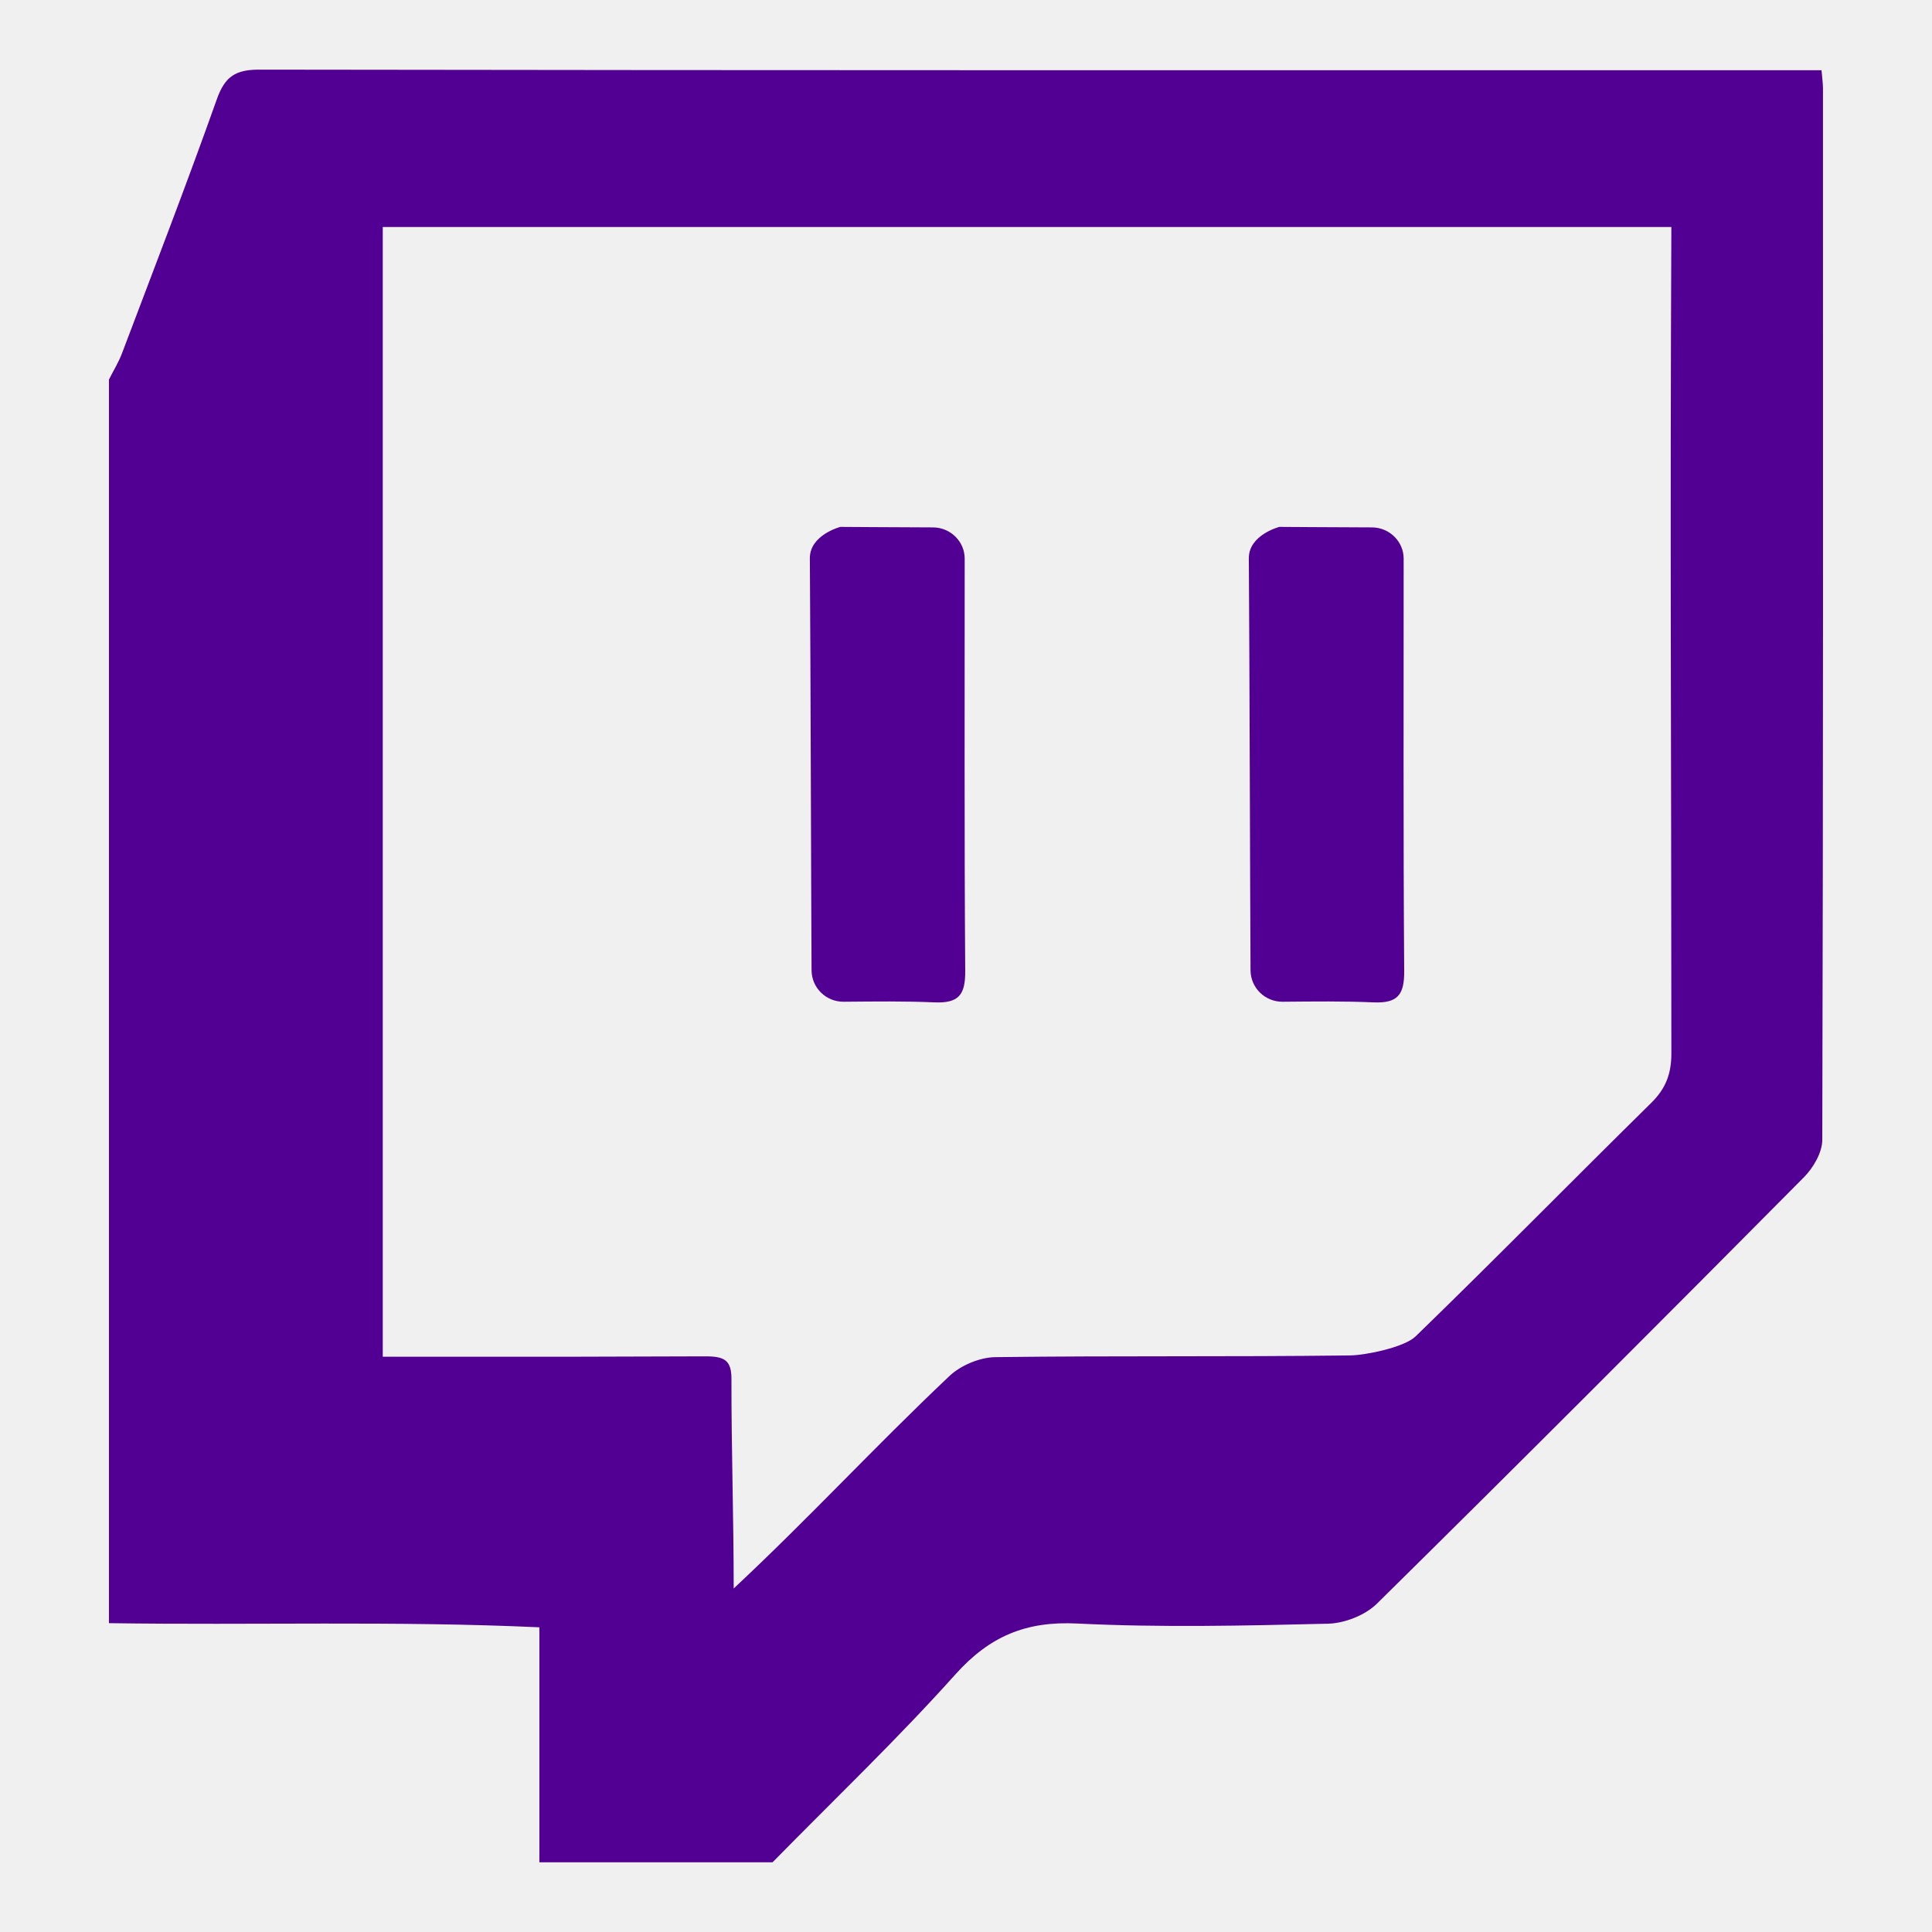
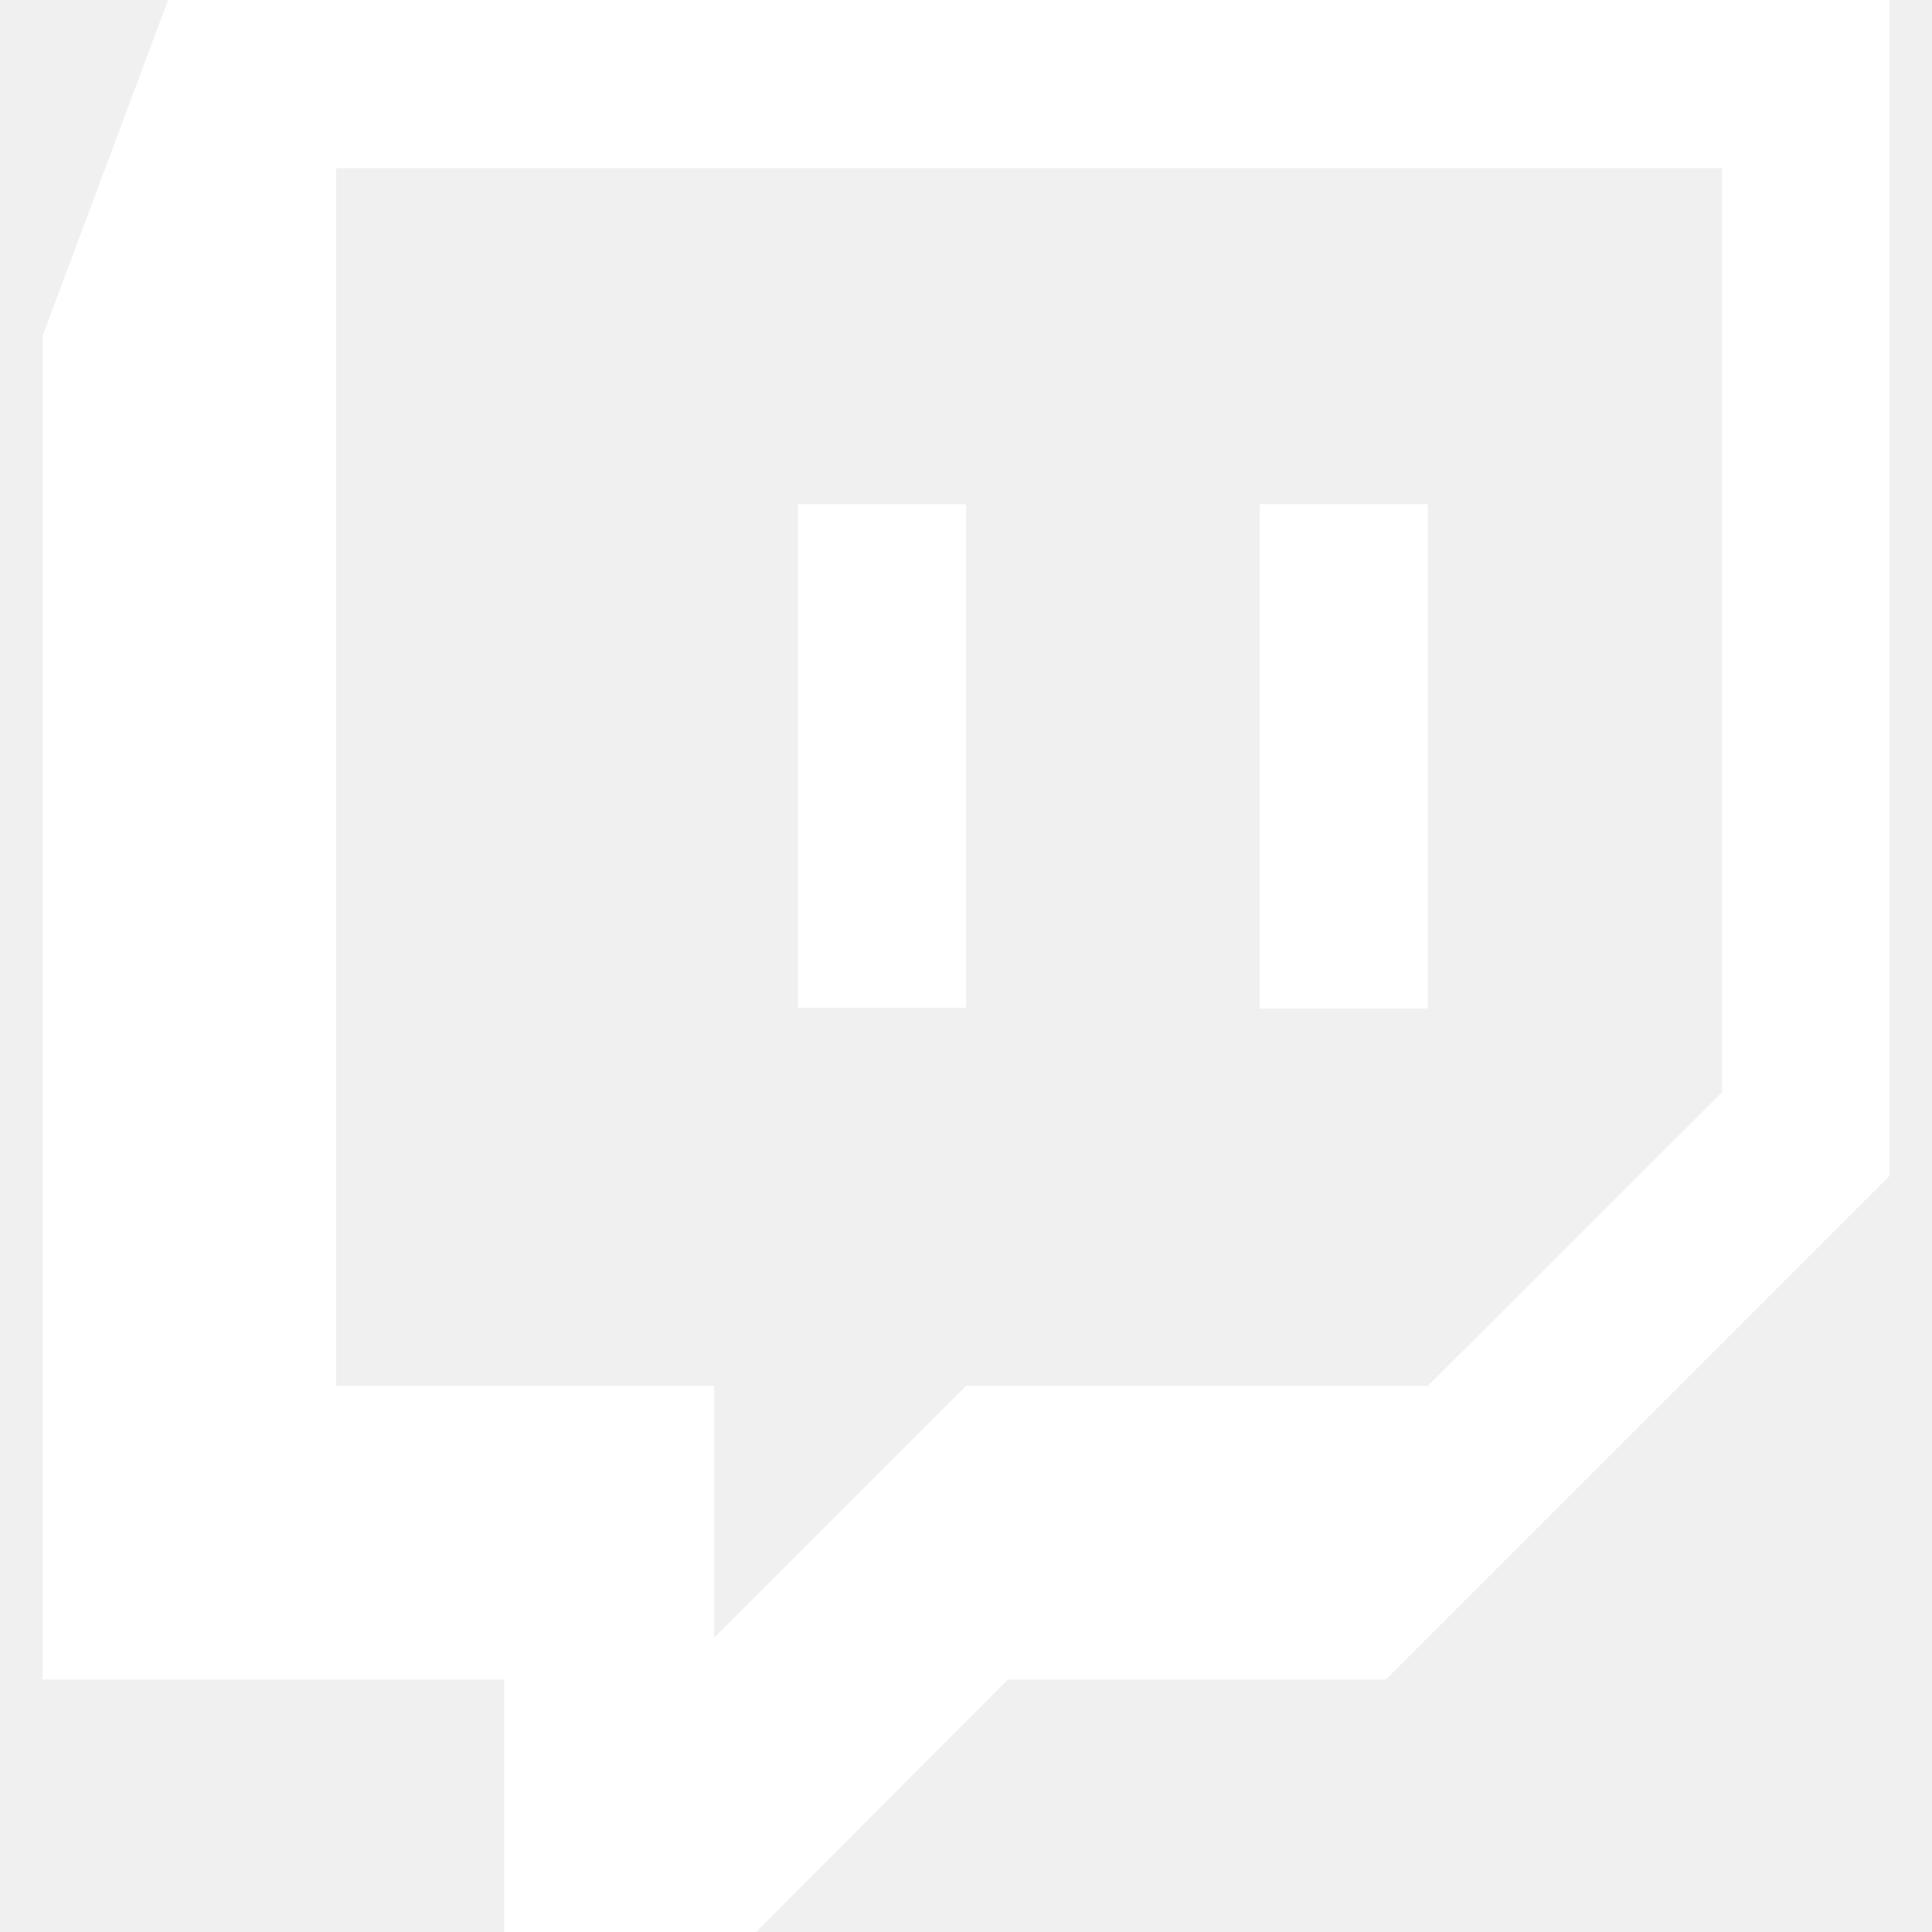
- <svg xmlns="http://www.w3.org/2000/svg" enable-background="new 0 0 100 100" viewBox="0 0 100 100">
-   <g id="Layer_1" />
-   <g id="Layer_2">
-     <g>
-       <g fill="#520094">
-         <path d="m94.357 4.571c0-.249-.039-.498-.075-.936-26.954 0-53.901.011-80.854-.031-1.24-.002-1.786.356-2.203 1.528-1.567 4.412-3.255 8.78-4.912 13.159-.177.469-.447.903-.674 1.353v64.37c7.439.113 14.843-.127 22.279.215v12.164h12.068c3.169-3.23 6.449-6.36 9.466-9.727 1.769-1.974 3.651-2.764 6.301-2.633 4.319.214 8.657.114 12.984.009.863-.021 1.924-.437 2.533-1.037 7.413-7.31 14.769-14.679 22.101-22.07.486-.49.948-1.281.95-1.933.05-18.142.04-36.286.036-54.431zm-7.847 49.945c.002 1.062-.289 1.829-1.049 2.576-4.079 4.012-8.085 8.1-12.193 12.082-.582.564-2.581.973-3.393.983-6.442.079-11.91.009-18.352.088-.812.01-1.806.427-2.394.991-3.853 3.642-7.247 7.334-11.153 10.983 0-3.69-.12-7.113-.116-10.754.02-1.08-.352-1.271-1.427-1.261l-6.837.02c-1.323-.006-8.545.004-9.784 0 0-19.6 0-38.814 0-58.474 22.229-.001 44.472.001 66.697 0-.074 16.135-.003 26.782.001 42.766z" />
-         <path d="m72.653 28.926c.005-.899-.74-1.625-1.64-1.628-2.167-.007-4.794-.026-4.794-.026s-1.588.411-1.58 1.626c.041 5.837.063 17.09.088 21.322.005.911.752 1.638 1.663 1.63 1.621-.014 3.159-.034 4.693.032 1.254.054 1.607-.38 1.598-1.618-.052-7.111-.024-14.225-.028-21.338z" />
-         <path d="m49.932 28.926c.006-.899-.74-1.625-1.64-1.628-2.167-.007-4.794-.026-4.794-.026s-1.588.411-1.58 1.626c.041 5.837.063 17.09.088 21.322.005.911.752 1.638 1.663 1.63 1.62-.014 3.159-.034 4.693.032 1.254.054 1.607-.38 1.598-1.618-.052-7.111-.023-14.225-.028-21.338z" />
-       </g>
-     </g>
+ <svg xmlns="http://www.w3.org/2000/svg" width="18" height="18" viewBox="0 0 18 18" fill="none">
+   <g clip-path="url(#clip0_10_870)">
+     <path fill-rule="evenodd" clip-rule="evenodd" d="M12.912 15.648H9.39L7.044 18H4.698V15.648H0.396V3.132L1.566 0H17.604V10.956L12.912 15.648ZM16.044 10.176V1.566H3.132V12.912H6.654V15.258L9 12.912H13.302L16.044 10.176Z" fill="white" />
+     <path d="M11.736 4.698V9.396H13.302V4.698H11.736ZM7.434 9.39H9V4.698H7.434V9.39Z" fill="white" />
  </g>
+   <defs>
+     <clipPath id="clip0_10_870">
+       <rect width="18" height="18" fill="white" />
+     </clipPath>
+   </defs>
</svg>
